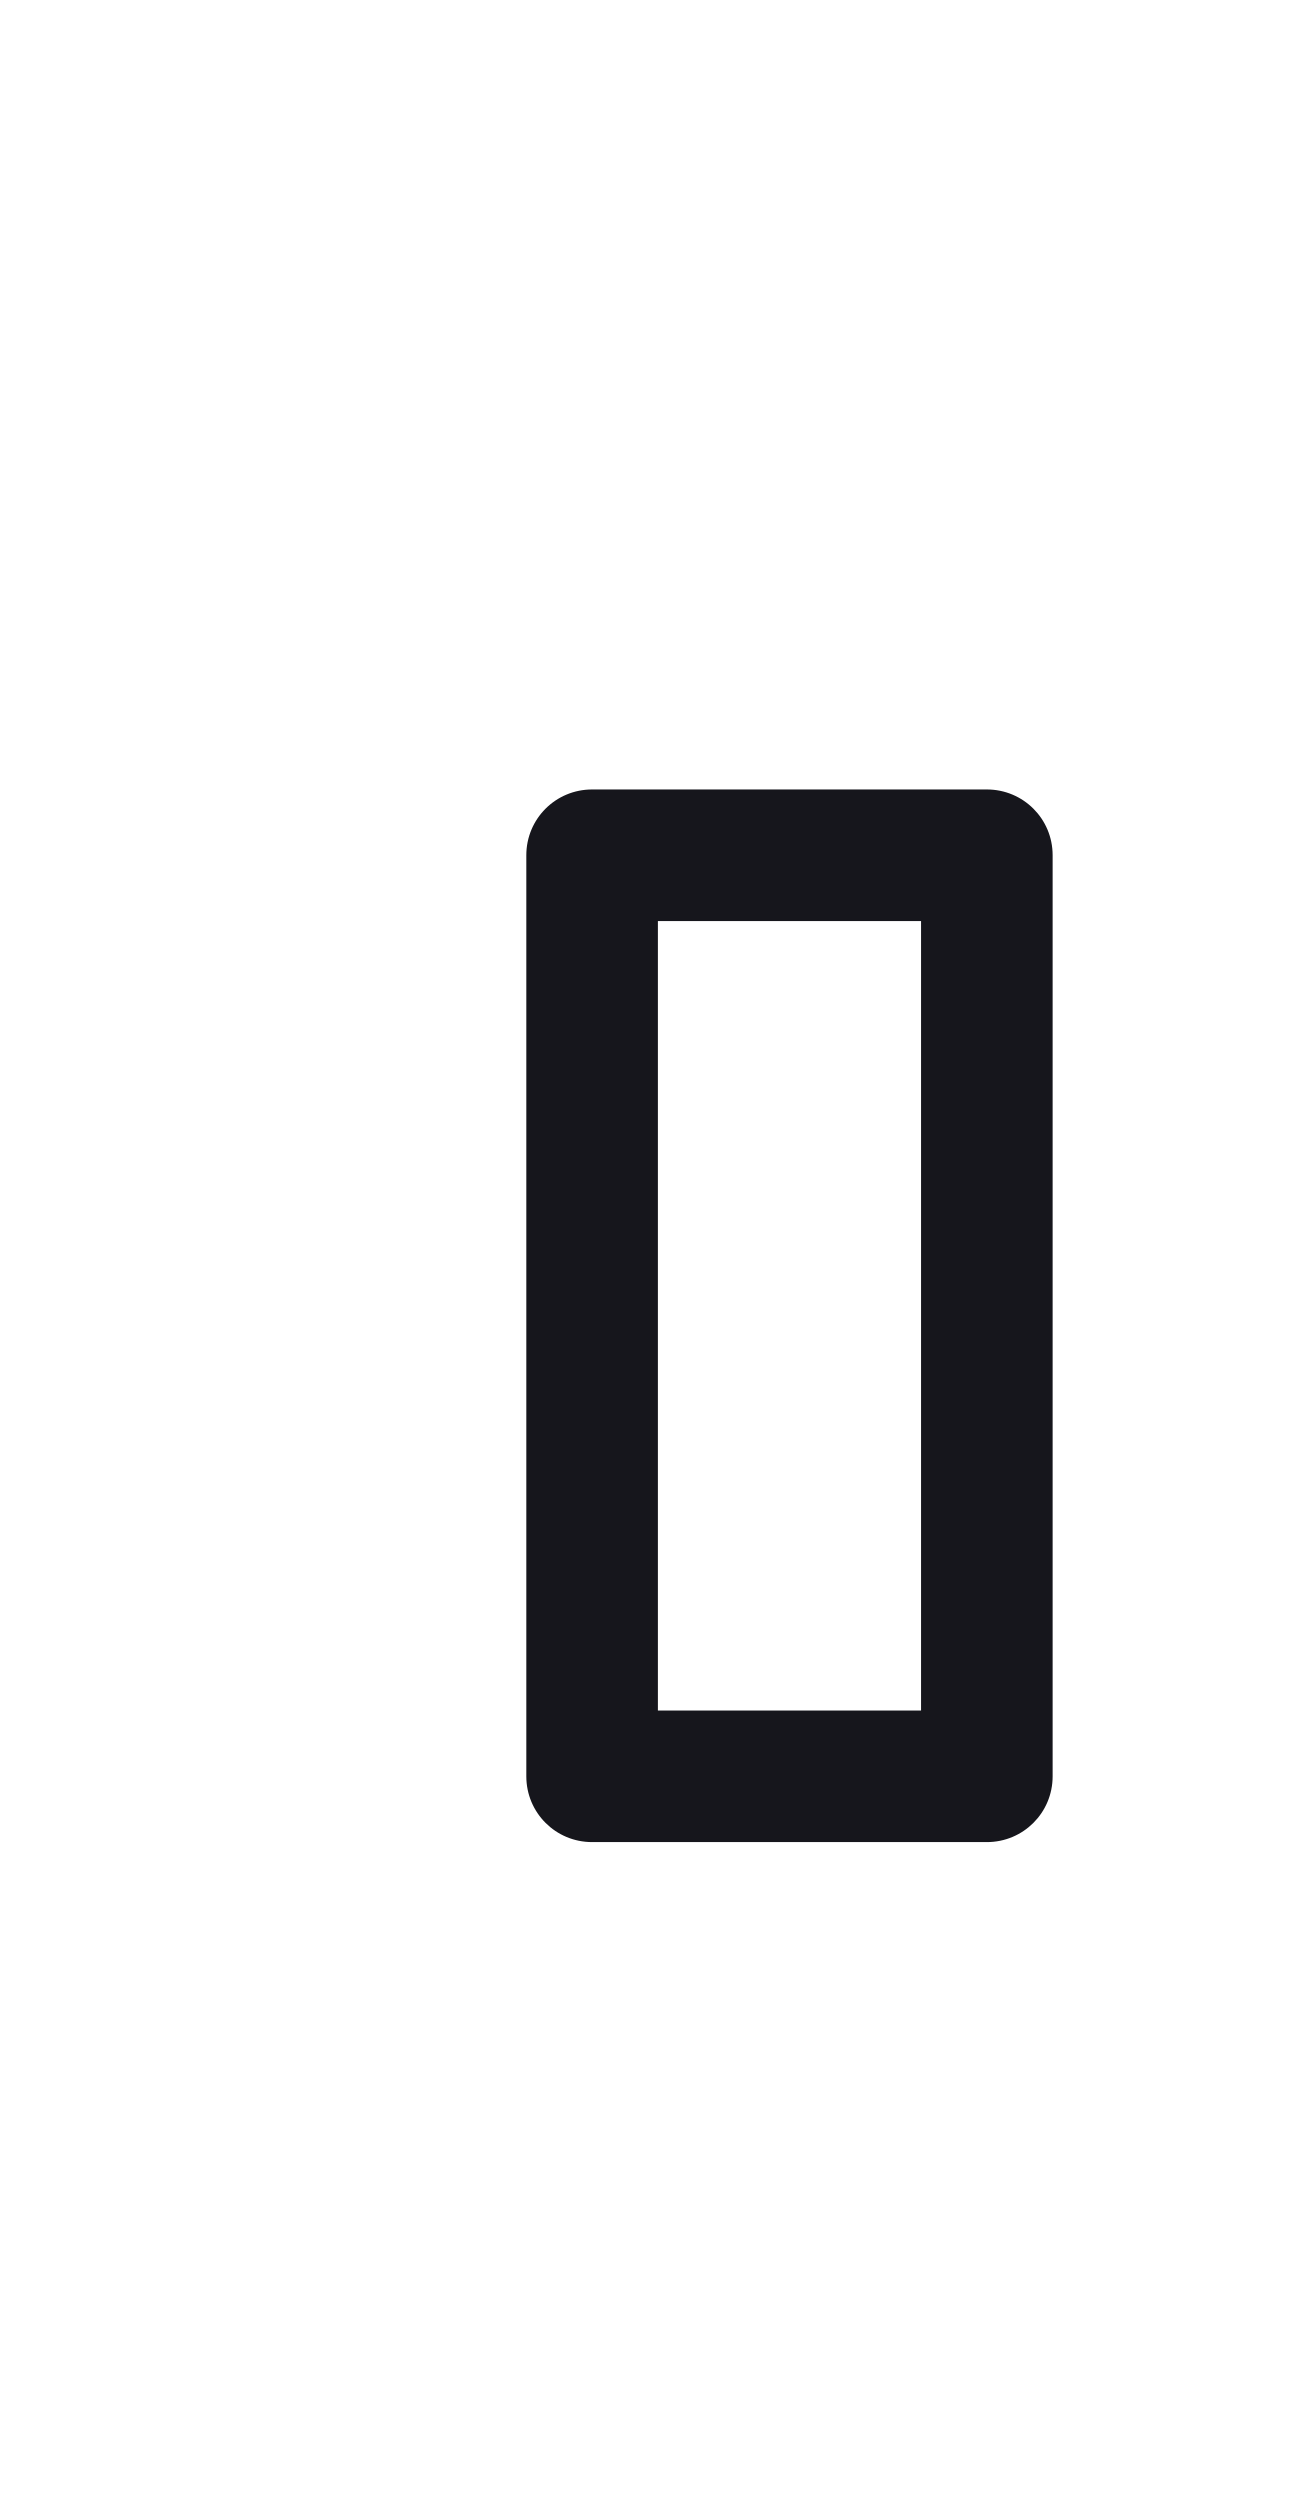
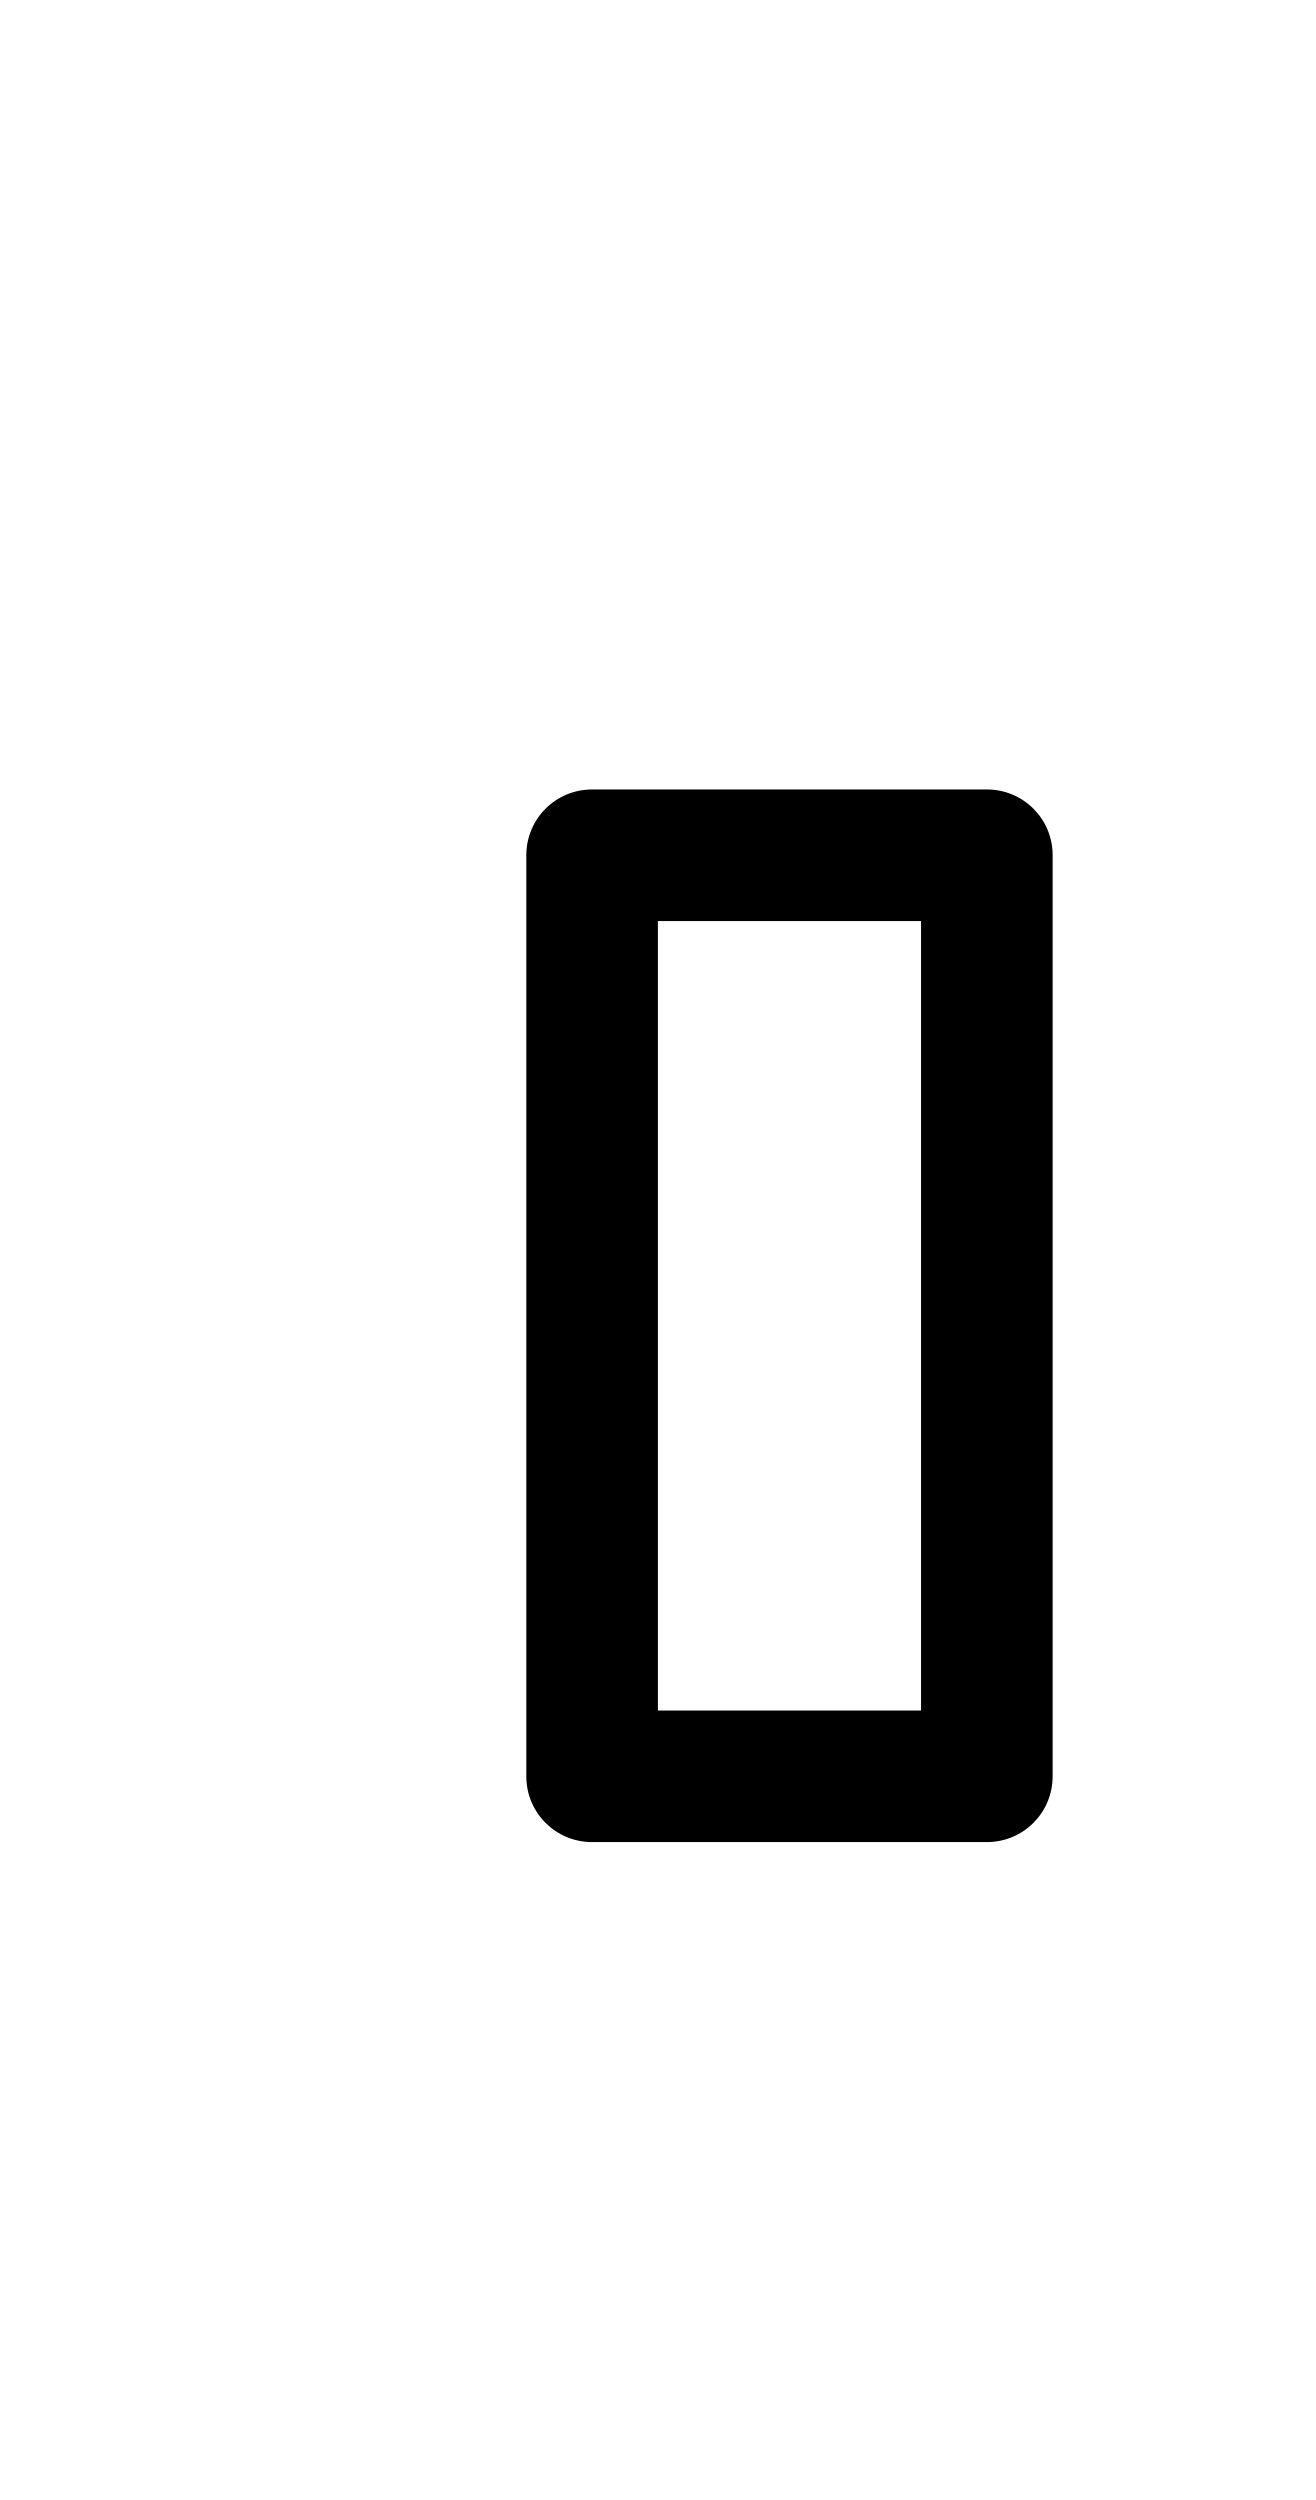
<svg xmlns="http://www.w3.org/2000/svg" width="10" height="19">
  <defs>
    <clipPath>
-       <rect width="10" height="19" x="20" y="1033.36" opacity="0.12" fill="#9ec967" color="#ddd8bb" />
+       <rect width="10" height="19" x="20" y="1033.36" opacity="0.12" fill="#ffd787" color="#c6c6c6" />
    </clipPath>
  </defs>
  <g transform="translate(0,-1033.362)">
-     <path d="m 4.5,1039.362 c -0.277,0 -0.5,0.223 -0.5,0.5 l 0,7 c 0,0.277 0.223,0.5 0.5,0.5 l 3,0 c 0.277,0 0.5,-0.223 0.5,-0.5 l 0,-7 c 0,-0.277 -0.223,-0.5 -0.5,-0.5 l -3,0 z m 0.5,1 2,0 0,6 -2,0 0,-6 z" fill="#16161c" />
+     <path d="m 4.5,1039.362 c -0.277,0 -0.5,0.223 -0.5,0.5 l 0,7 c 0,0.277 0.223,0.5 0.5,0.5 l 3,0 c 0.277,0 0.5,-0.223 0.5,-0.5 l 0,-7 c 0,-0.277 -0.223,-0.5 -0.5,-0.5 l -3,0 z m 0.5,1 2,0 0,6 -2,0 0,-6 z" fill="#000000" />
  </g>
</svg>
